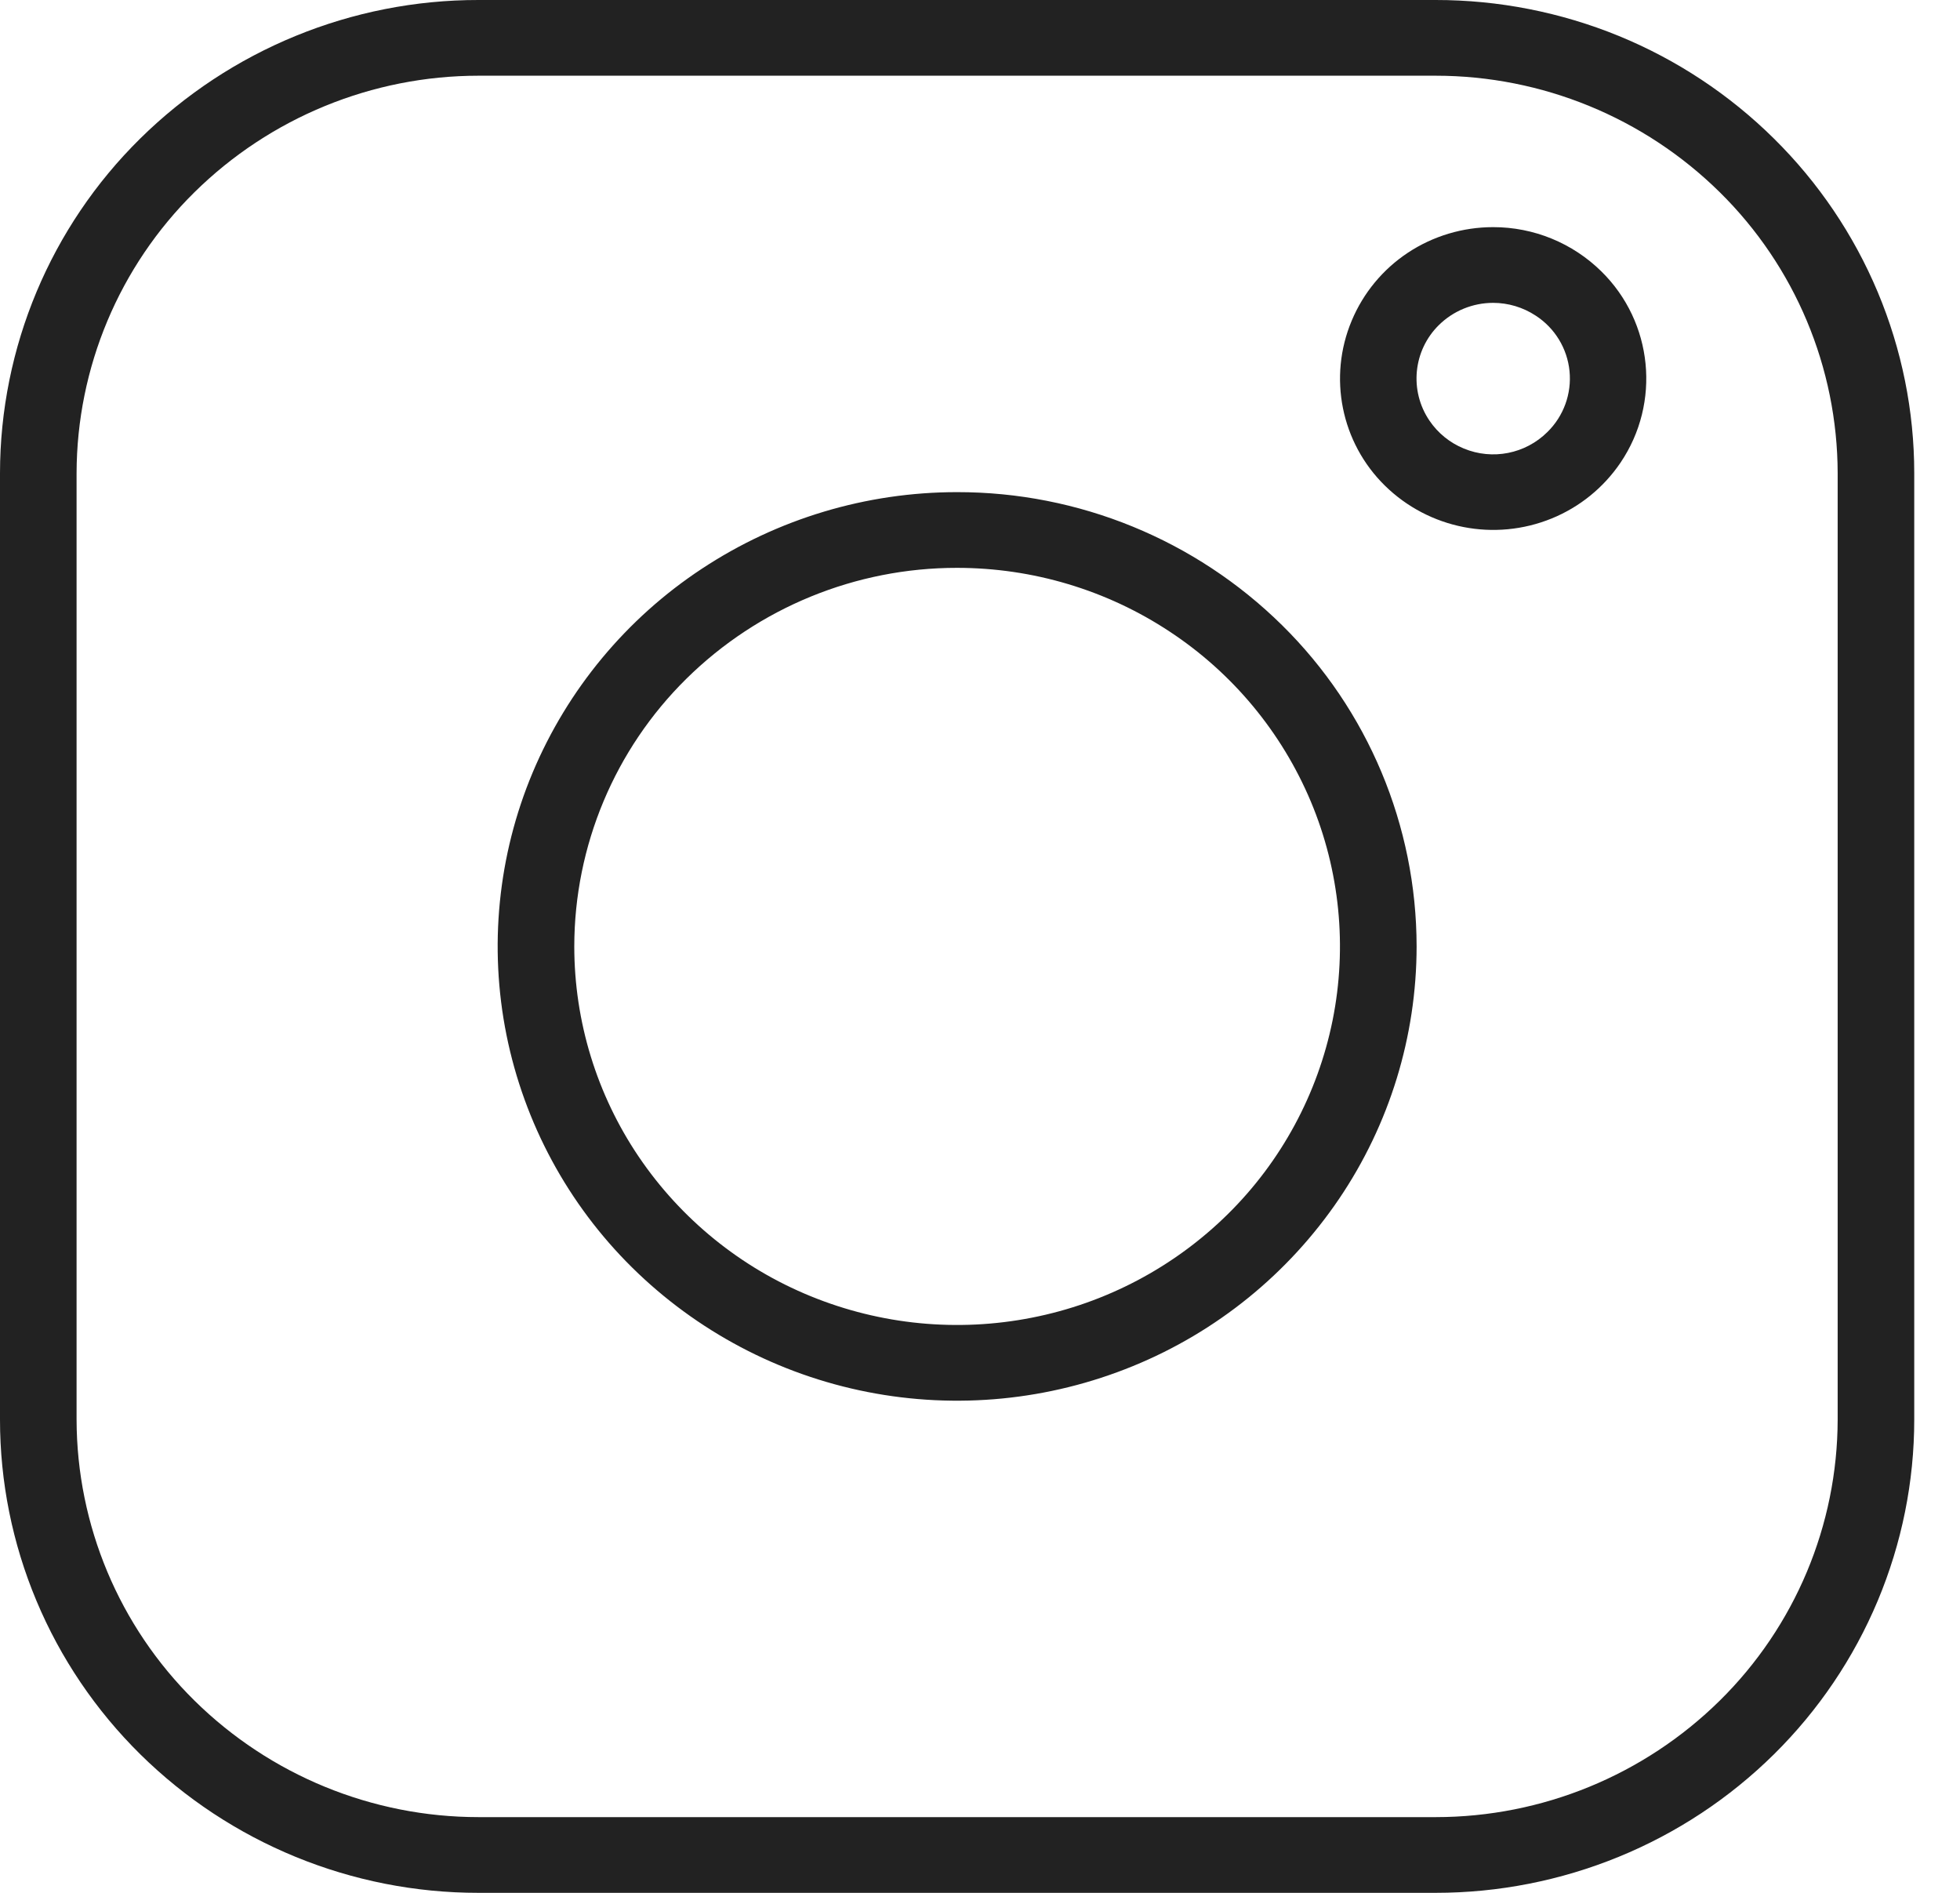
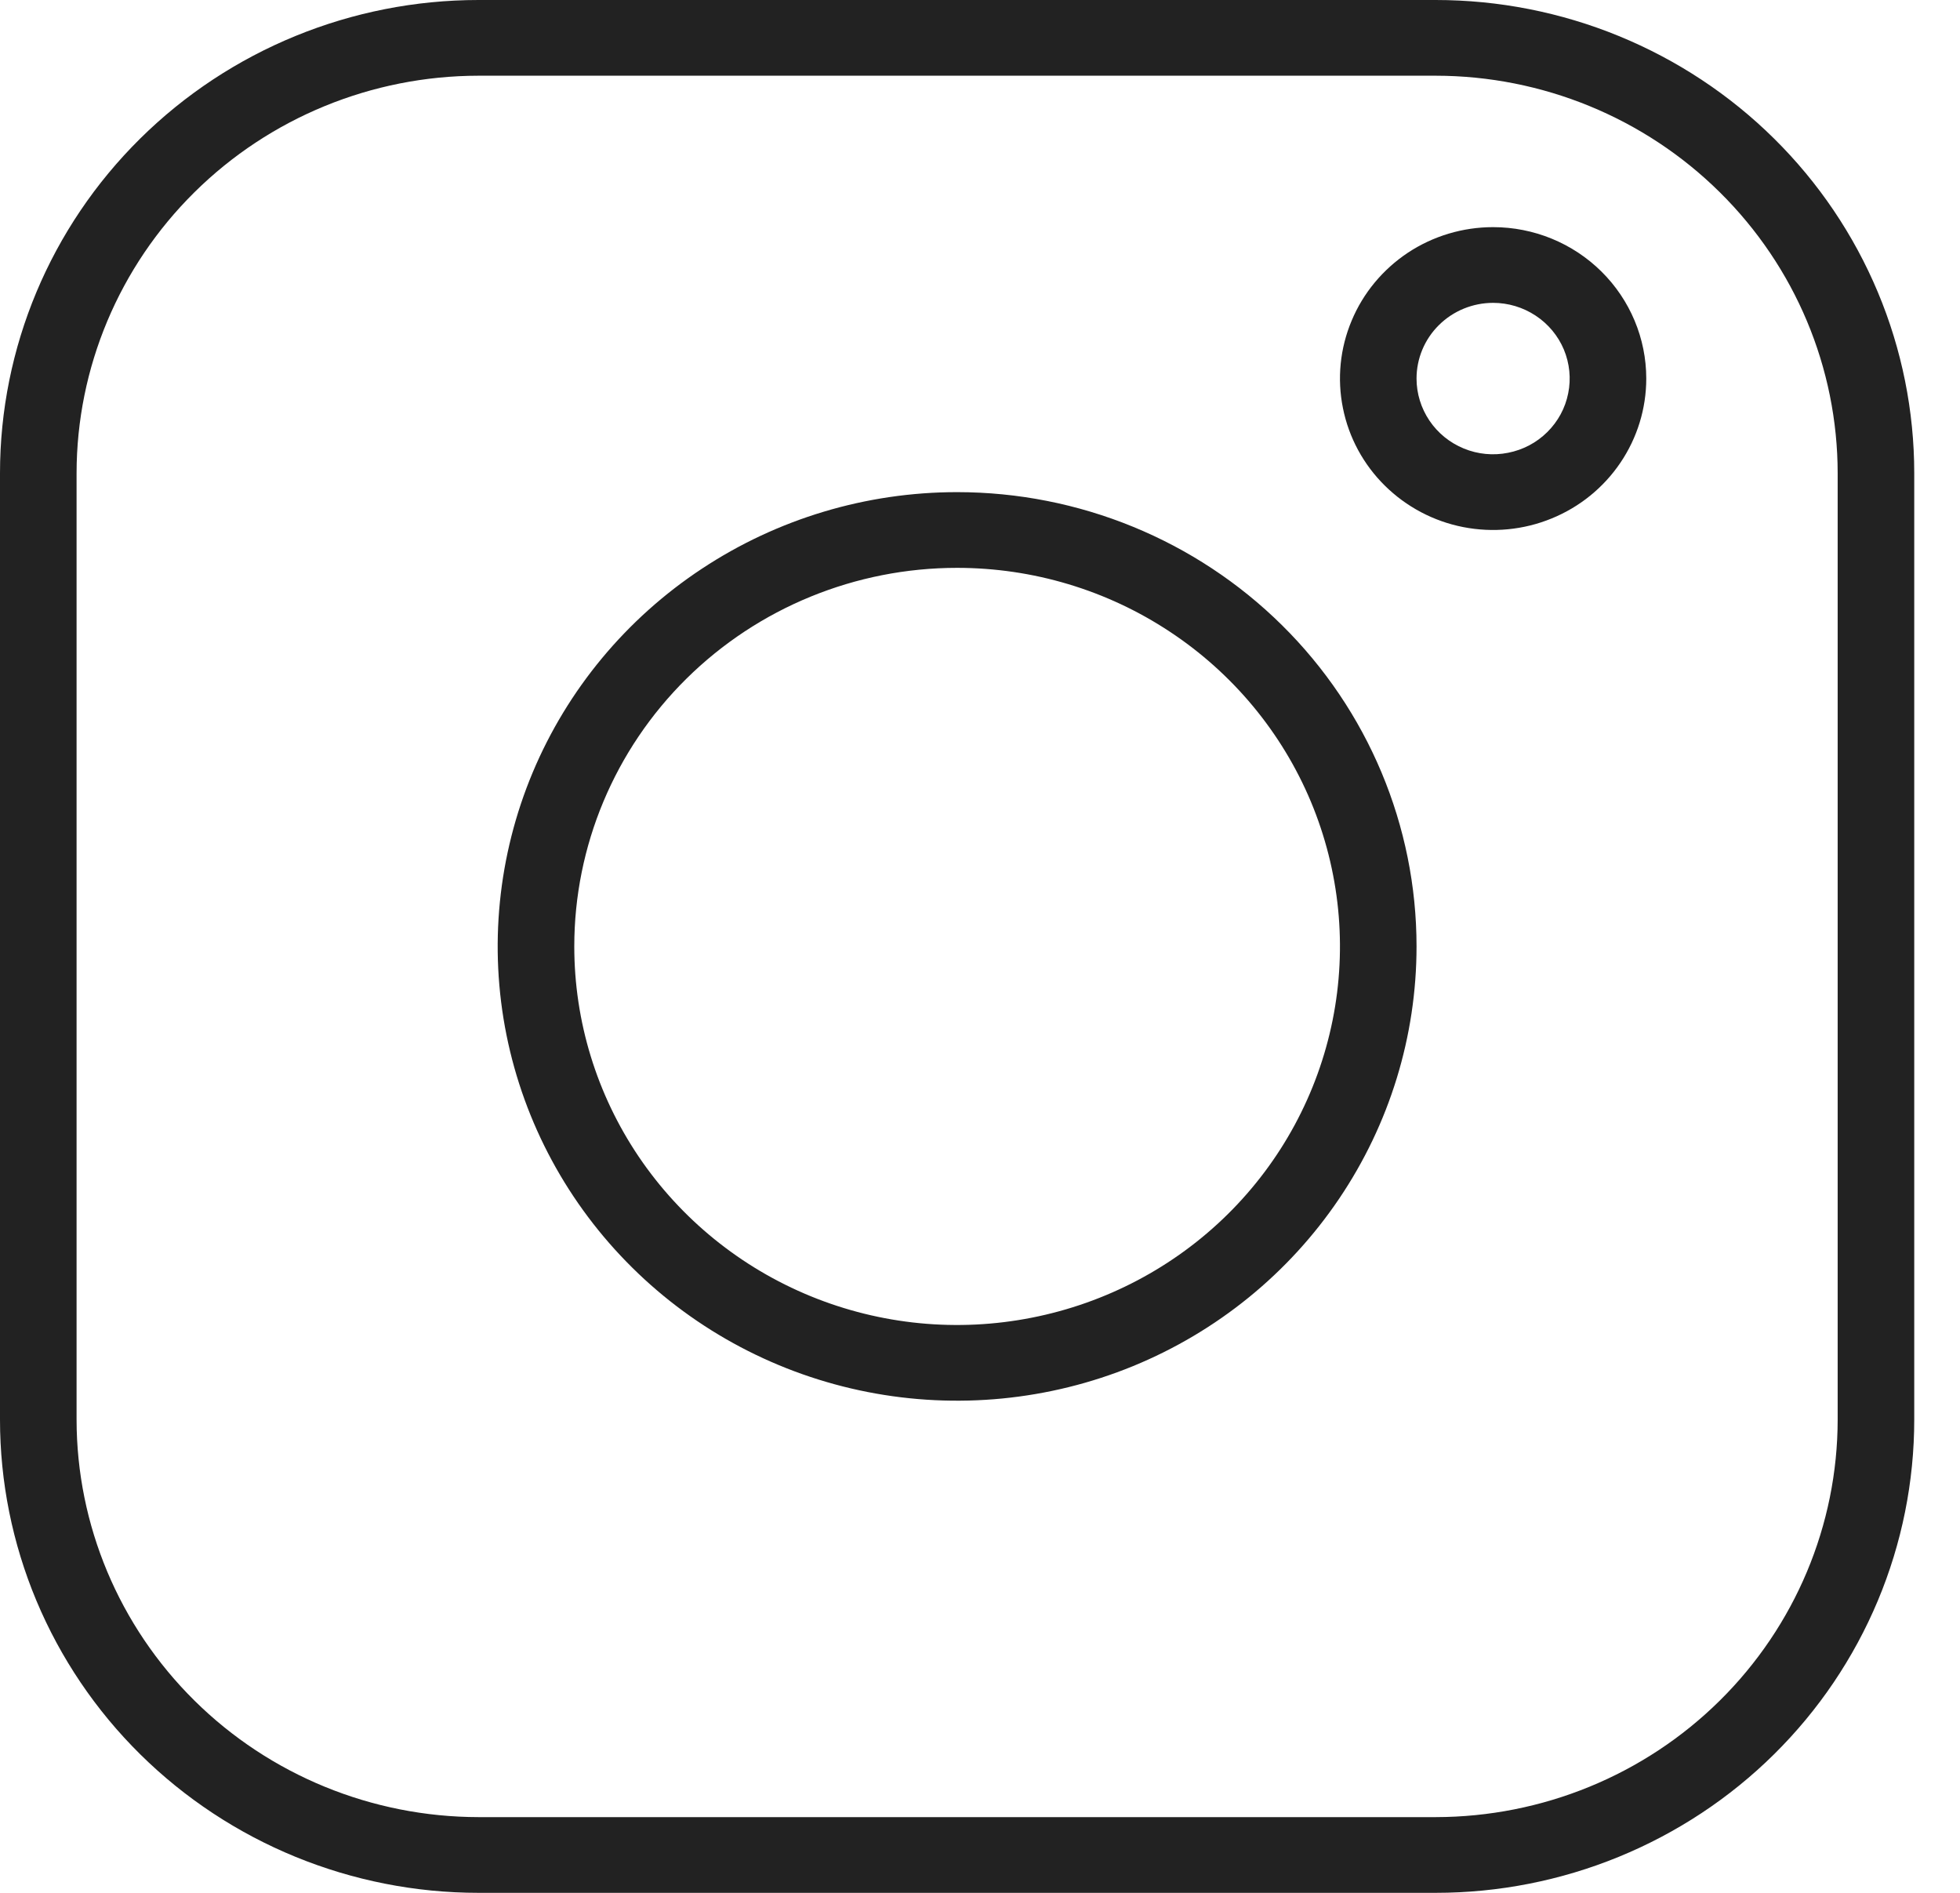
- <svg xmlns="http://www.w3.org/2000/svg" width="29" height="28" fill="none">
-   <path d="M21.242 1.12a5.988 5.988 0 0 1 4.204 1.724A5.852 5.852 0 0 1 27.19 7v14a5.852 5.852 0 0 1-1.744 4.156 5.989 5.989 0 0 1-4.204 1.724H7.081a5.989 5.989 0 0 1-4.204-1.724A5.852 5.852 0 0 1 1.133 21V7a5.852 5.852 0 0 1 1.744-4.156A5.988 5.988 0 0 1 7.08 1.12h14.161zm0-1.12H7.081a7.122 7.122 0 0 0-5.007 2.05A6.96 6.96 0 0 0 0 7v14c0 .92.183 1.83.539 2.679.356.85.877 1.62 1.535 2.27A7.122 7.122 0 0 0 7.08 28h14.161c.93 0 1.85-.181 2.71-.533a7.086 7.086 0 0 0 2.297-1.517 6.996 6.996 0 0 0 1.535-2.271c.356-.85.54-1.76.54-2.679V7c0-.92-.184-1.83-.54-2.679a6.996 6.996 0 0 0-1.535-2.27A7.087 7.087 0 0 0 23.952.532 7.152 7.152 0 0 0 21.242 0z" fill="#222" />
-   <path d="M14.161 8.4c1.12 0 2.216.328 3.147.944a5.614 5.614 0 0 1 2.087 2.513 5.54 5.54 0 0 1 .322 3.236 5.58 5.58 0 0 1-1.55 2.867 5.685 5.685 0 0 1-2.9 1.532 5.725 5.725 0 0 1-3.273-.318A5.652 5.652 0 0 1 9.45 17.11 5.555 5.555 0 0 1 8.497 14a5.57 5.57 0 0 1 1.659-3.96A5.698 5.698 0 0 1 14.16 8.4zm0-1.12a6.853 6.853 0 0 0-3.776 1.133 6.737 6.737 0 0 0-2.504 3.015 6.649 6.649 0 0 0-.387 3.883 6.696 6.696 0 0 0 1.86 3.44 6.833 6.833 0 0 0 3.481 1.84 6.87 6.87 0 0 0 3.928-.383 6.782 6.782 0 0 0 3.05-2.474A6.666 6.666 0 0 0 20.96 14a6.681 6.681 0 0 0-1.991-4.752A6.838 6.838 0 0 0 14.16 7.28zm7.931-2.8c.224 0 .443.066.63.189a1.108 1.108 0 0 1 .172 1.723 1.137 1.137 0 0 1-1.235.243 1.13 1.13 0 0 1-.509-.413 1.11 1.11 0 0 1 .14-1.414c.213-.21.502-.328.802-.328zm0-1.12c-.448 0-.886.131-1.259.377A2.245 2.245 0 0 0 20 4.743a2.217 2.217 0 0 0 .49 2.44 2.29 2.29 0 0 0 2.47.486 2.26 2.26 0 0 0 1.017-.825 2.222 2.222 0 0 0-.282-2.828 2.279 2.279 0 0 0-1.602-.656z" fill="#222" />
+ <svg xmlns="http://www.w3.org/2000/svg" width="29" height="28" viewBox="0 0 29 28" fill="none">
+   <path d="M21.242 1.12C22.819 1.121 24.331 1.741 25.446 2.844C26.561 3.946 27.189 5.441 27.19 7V21C27.189 22.559 26.561 24.054 25.446 25.156C24.331 26.259 22.819 26.878 21.242 26.88H7.081C5.504 26.878 3.992 26.259 2.877 25.156C1.762 24.054 1.134 22.559 1.133 21V7C1.134 5.441 1.762 3.946 2.877 2.844C3.992 1.741 5.504 1.121 7.081 1.12H21.242ZM21.242 0H7.081C5.203 0 3.402 0.737 2.074 2.05C0.746 3.363 0 5.143 0 7V21C0 21.919 0.183 22.829 0.539 23.679C0.895 24.528 1.416 25.3 2.074 25.95C3.402 27.262 5.203 28 7.081 28H21.242C22.172 28 23.093 27.819 23.952 27.467C24.811 27.115 25.592 26.6 26.249 25.95C26.907 25.3 27.428 24.528 27.784 23.679C28.14 22.829 28.323 21.919 28.323 21V7C28.323 6.081 28.14 5.17 27.784 4.321C27.428 3.472 26.907 2.7 26.249 2.05C25.592 1.4 24.811 0.885 23.952 0.533C23.093 0.181 22.172 0 21.242 0Z" fill="#222222" />
+   <path d="M14.161 8.4C15.282 8.4 16.377 8.728 17.308 9.344C18.24 9.959 18.966 10.834 19.395 11.857C19.823 12.88 19.936 14.006 19.717 15.092C19.498 16.179 18.959 17.177 18.167 17.96C17.375 18.743 16.365 19.276 15.266 19.492C14.168 19.709 13.029 19.598 11.994 19.174C10.959 18.75 10.074 18.032 9.451 17.111C8.829 16.19 8.497 15.108 8.497 14C8.497 12.515 9.094 11.09 10.156 10.04C11.218 8.99 12.659 8.4 14.161 8.4ZM14.161 7.28C12.817 7.28 11.503 7.674 10.385 8.413C9.267 9.151 8.396 10.2 7.881 11.428C7.367 12.656 7.232 14.008 7.494 15.311C7.757 16.615 8.404 17.812 9.355 18.752C10.305 19.692 11.517 20.332 12.835 20.591C14.154 20.85 15.521 20.717 16.763 20.209C18.005 19.7 19.066 18.839 19.813 17.733C20.56 16.628 20.959 15.329 20.959 14C20.959 12.218 20.243 10.508 18.968 9.248C17.693 7.988 15.964 7.28 14.161 7.28Z" fill="#222222" />
+   <path d="M22.092 4.48C22.316 4.48 22.535 4.546 22.721 4.669C22.908 4.792 23.053 4.967 23.139 5.171C23.224 5.376 23.247 5.601 23.203 5.818C23.16 6.036 23.052 6.235 22.893 6.392C22.735 6.549 22.533 6.655 22.313 6.698C22.093 6.742 21.866 6.72 21.659 6.635C21.451 6.55 21.274 6.406 21.15 6.222C21.026 6.038 20.959 5.822 20.959 5.6C20.959 5.303 21.078 5.018 21.291 4.808C21.503 4.598 21.792 4.48 22.092 4.48ZM22.092 3.36C21.644 3.36 21.206 3.491 20.833 3.737C20.461 3.984 20.17 4.333 19.999 4.743C19.827 5.152 19.782 5.602 19.87 6.037C19.957 6.472 20.173 6.871 20.49 7.184C20.807 7.497 21.21 7.711 21.65 7.797C22.09 7.883 22.545 7.839 22.959 7.669C23.373 7.5 23.727 7.213 23.976 6.844C24.225 6.476 24.358 6.043 24.358 5.6C24.358 5.006 24.119 4.436 23.694 4.016C23.269 3.596 22.693 3.36 22.092 3.36Z" fill="#222222" />
</svg>
